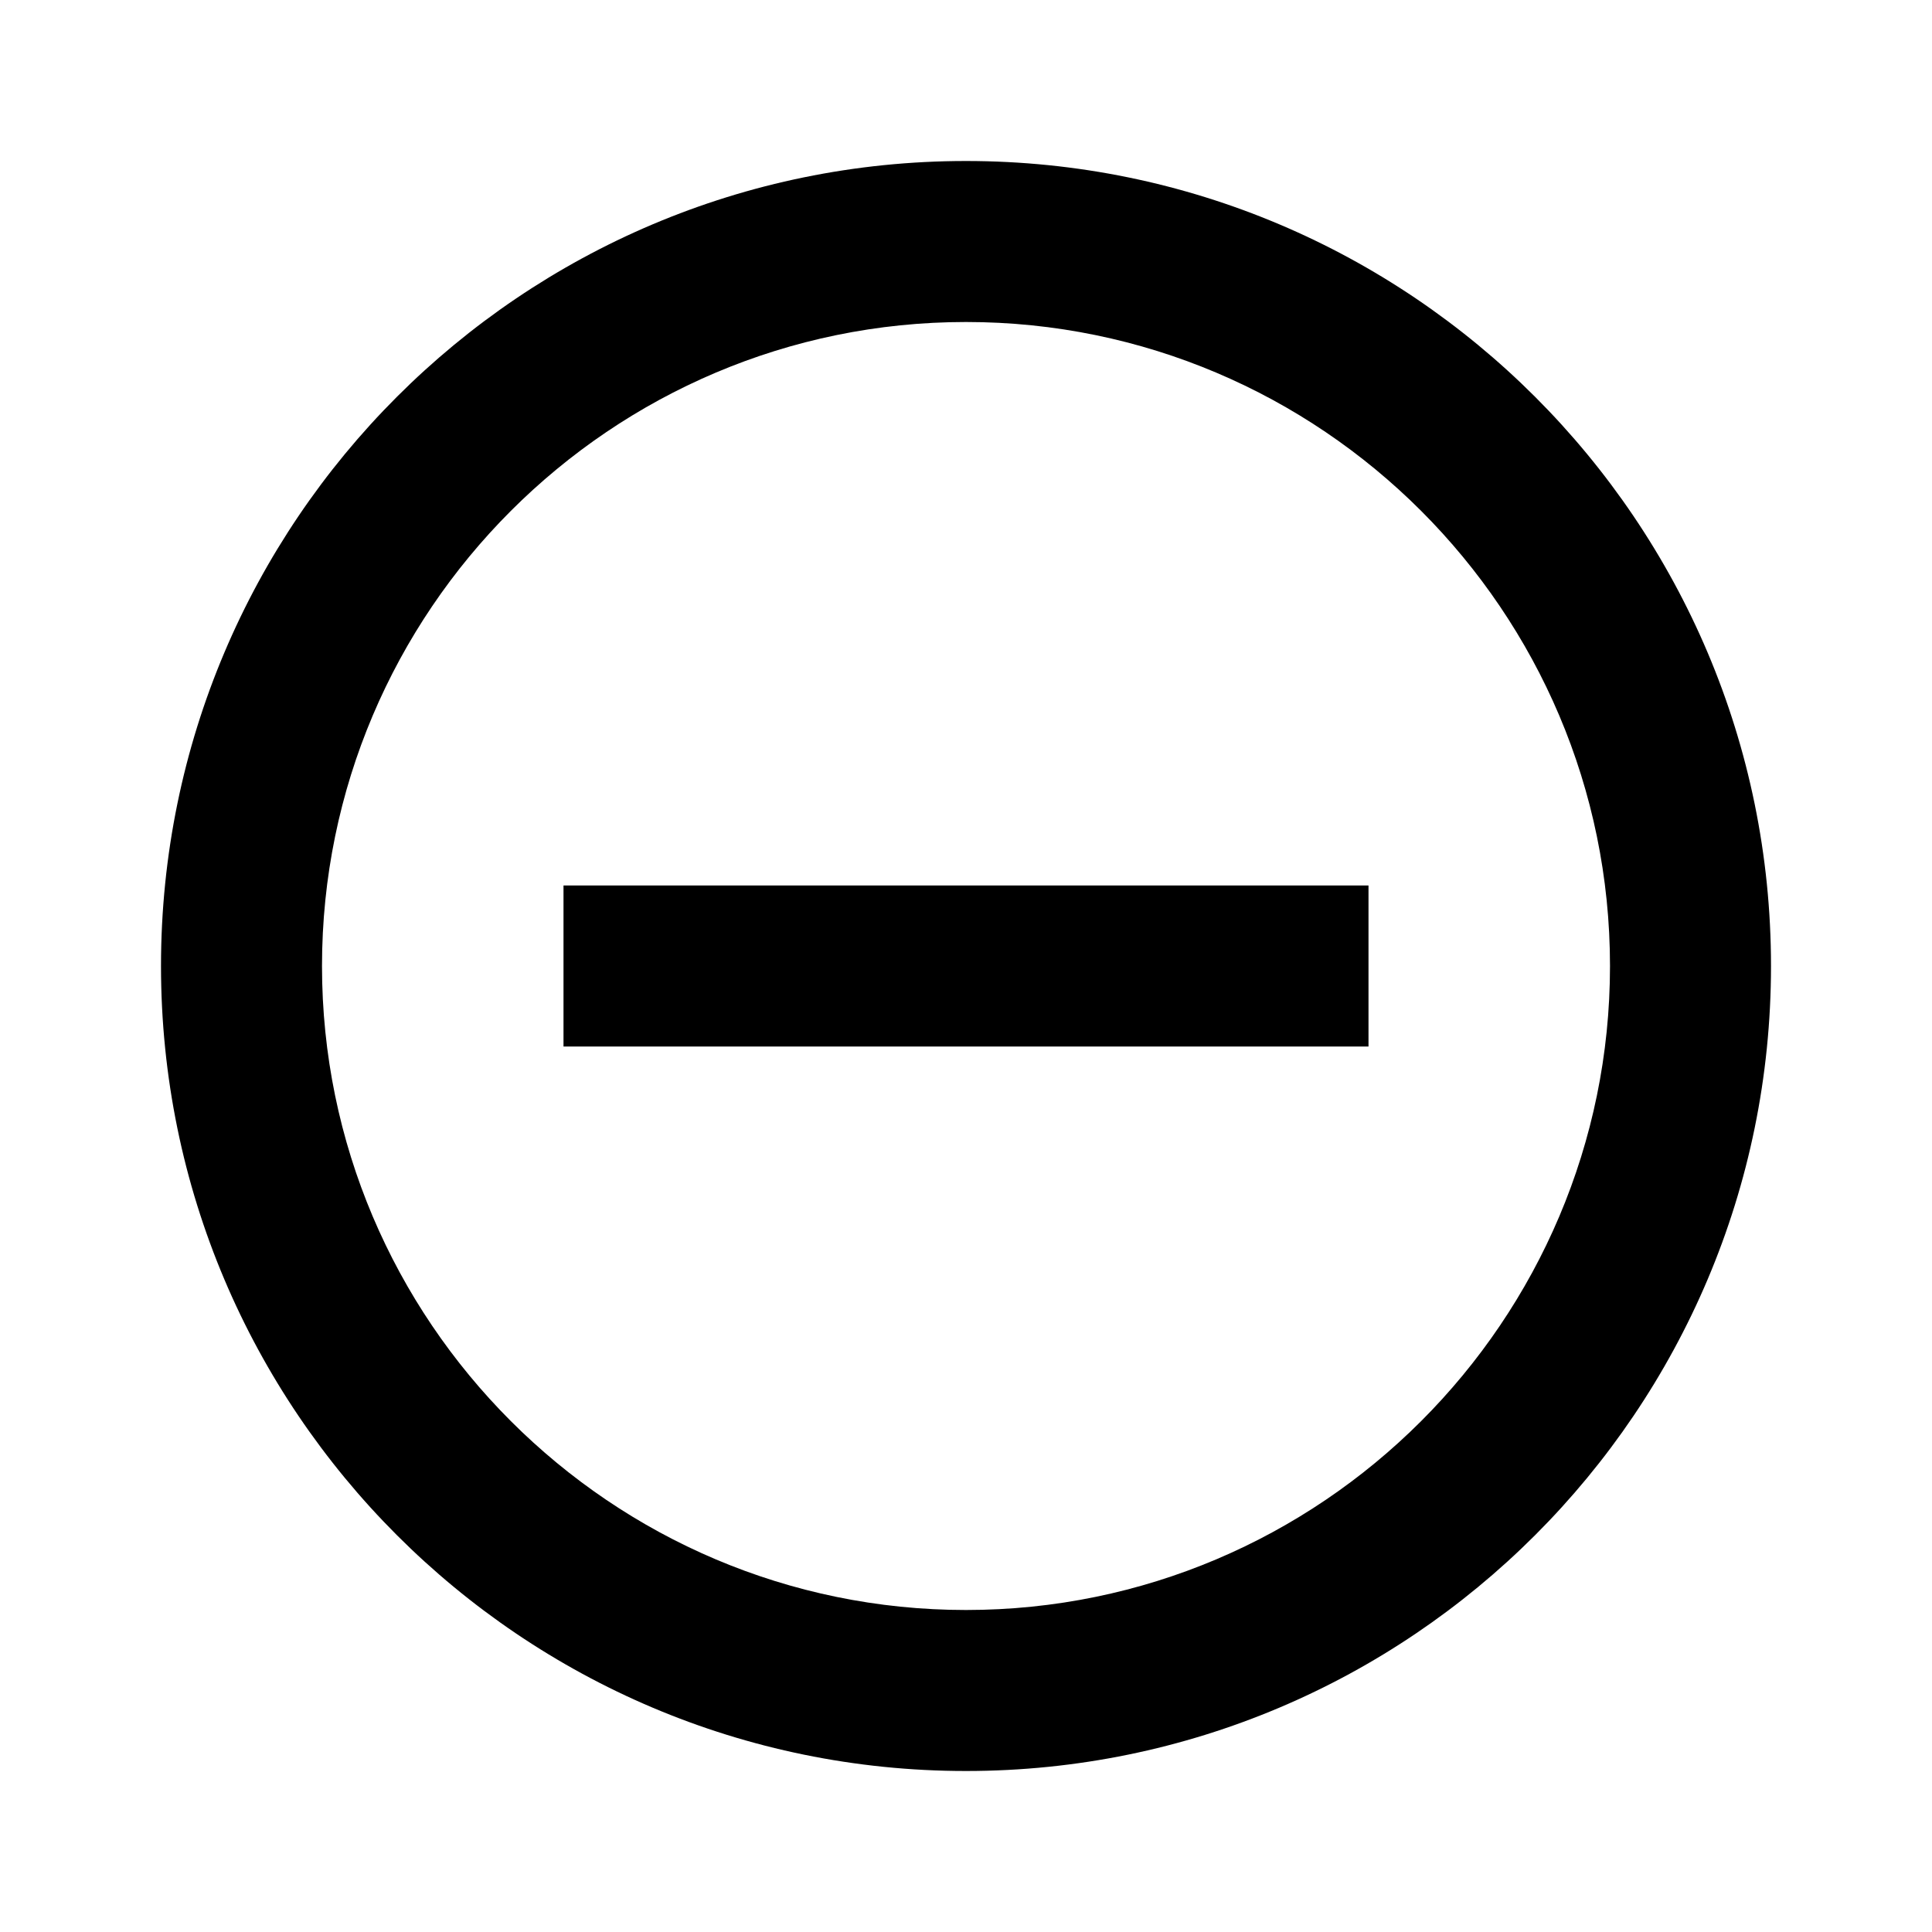
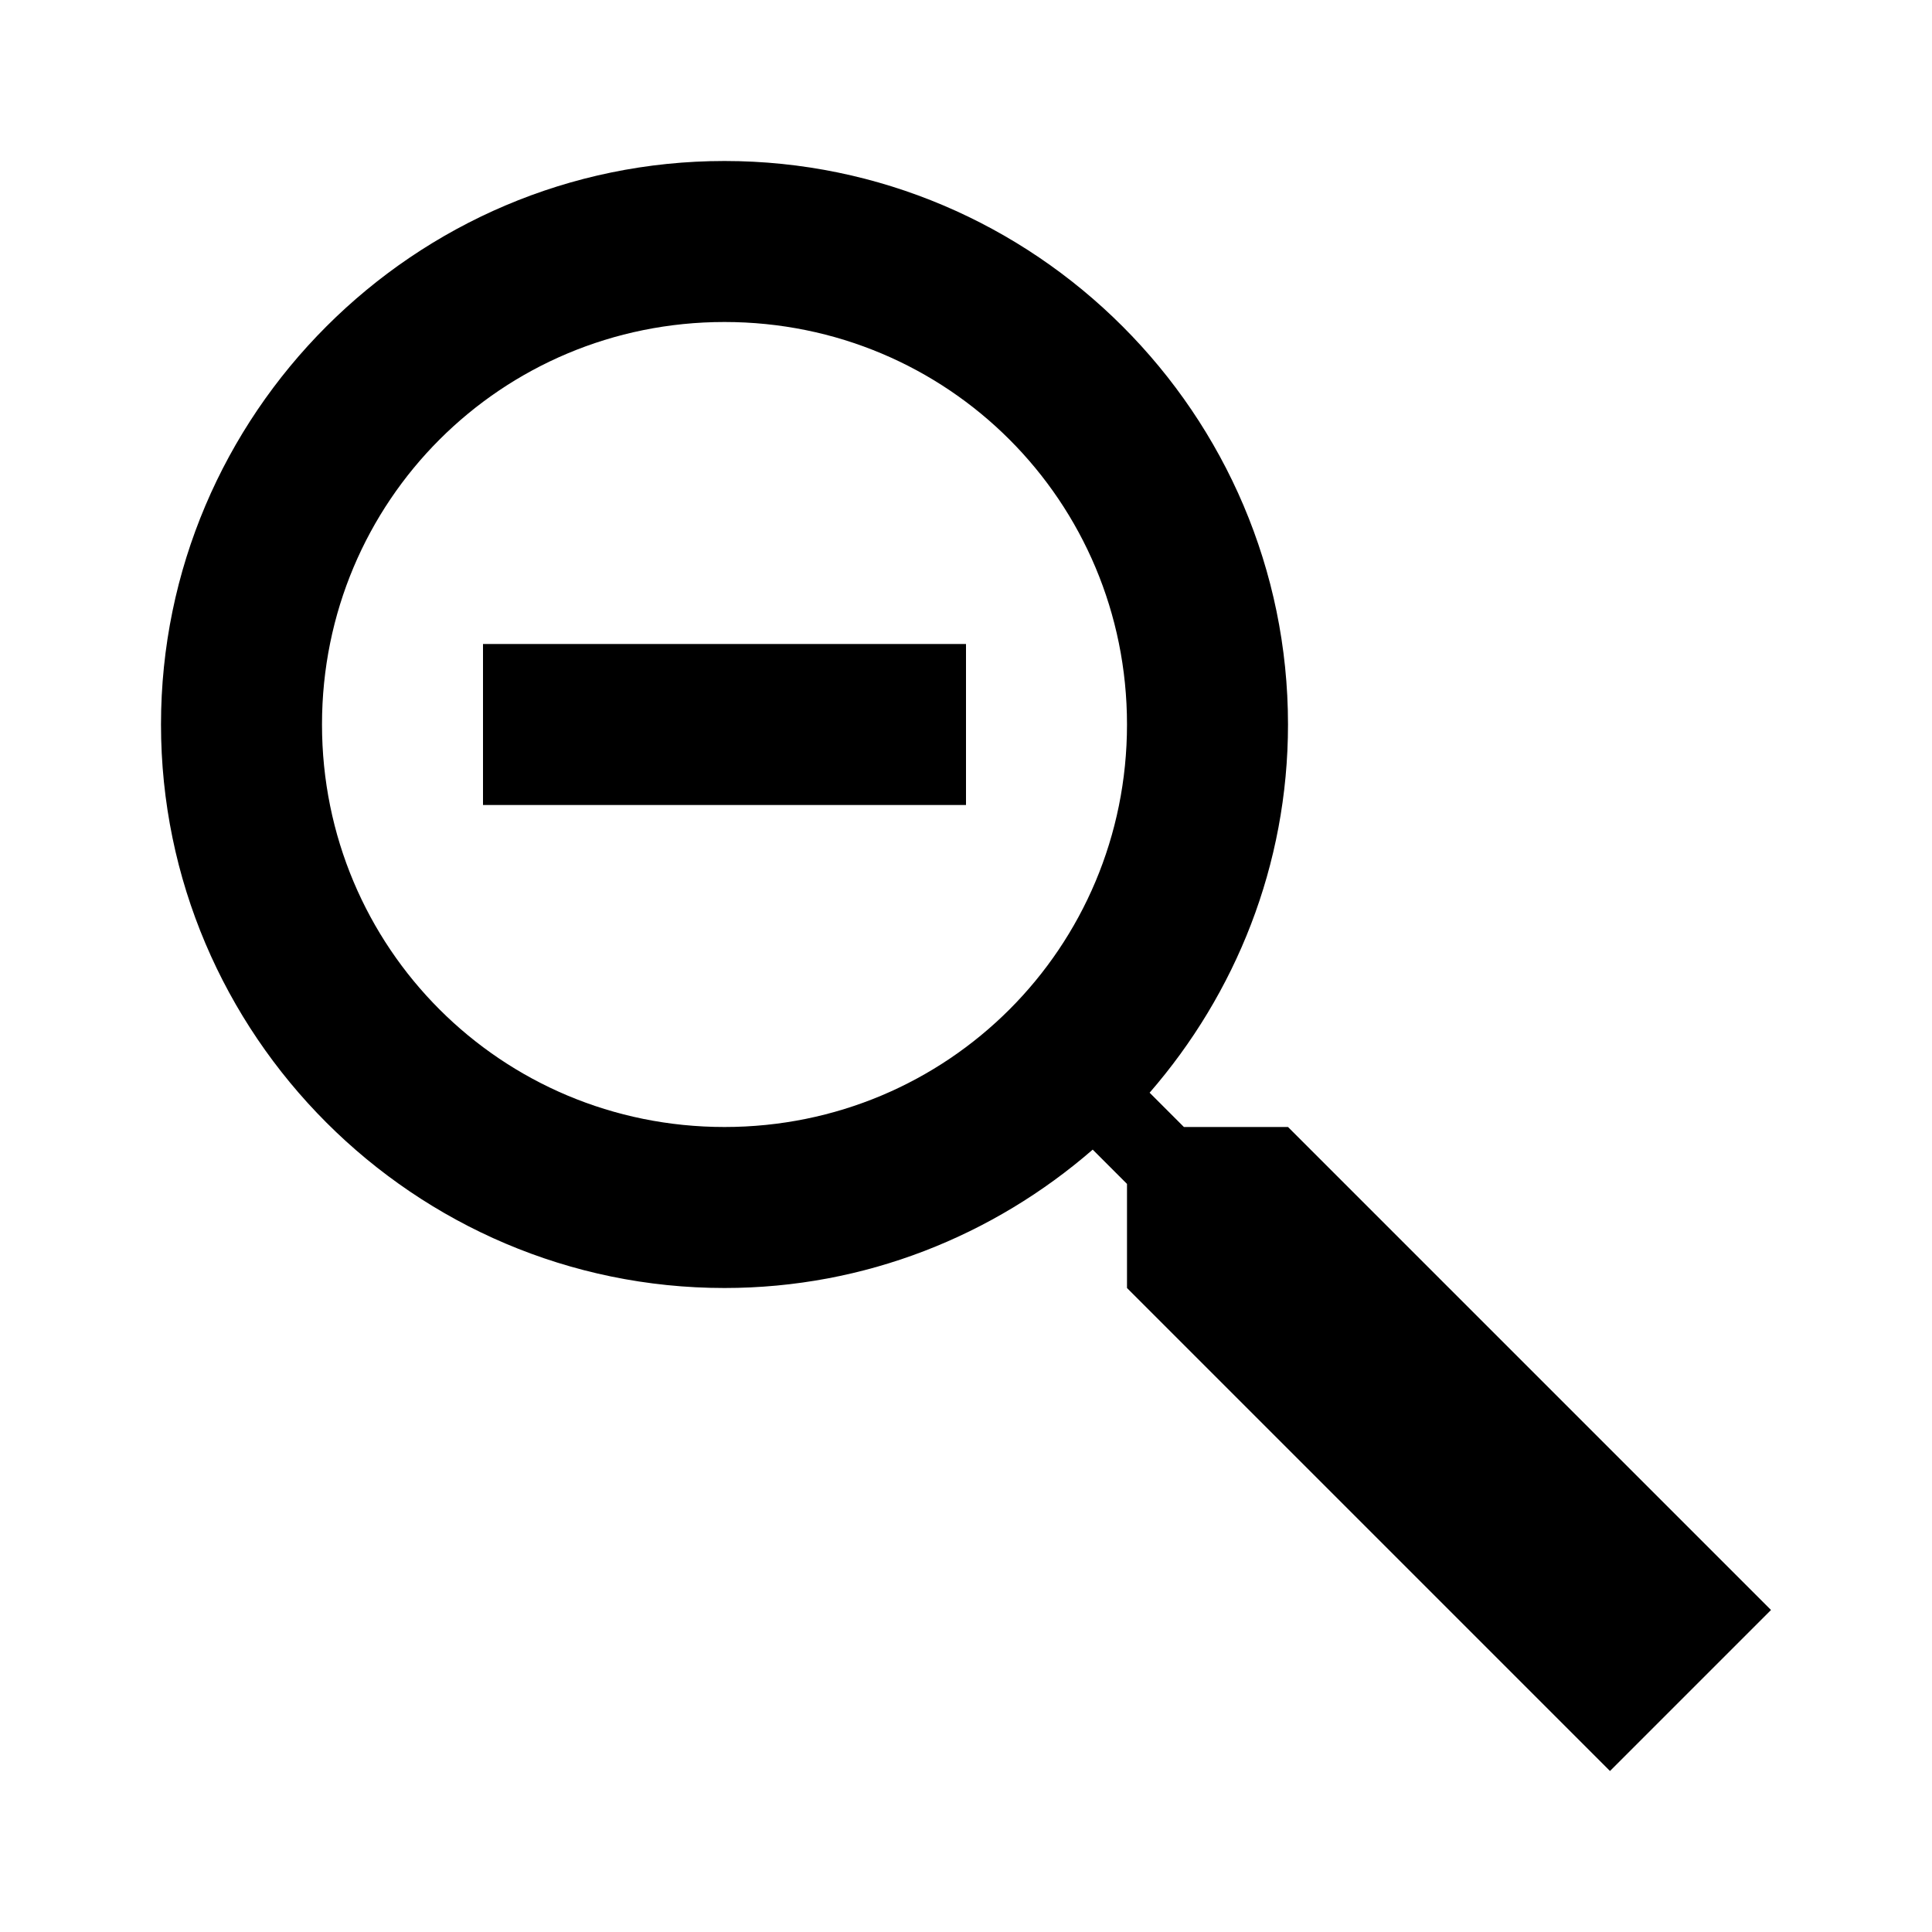
- <svg xmlns="http://www.w3.org/2000/svg" width="24" height="24" viewBox="0 0 24 24">
-   <path d="m0 0h24v24h-24z" fill="none" />
-   <path d="m7 11v2h10v-2zm5-9c-5.52 0-10 4.48-10 10s4.48 10 10 10 10-4.48 10-10-4.48-10-10-10zm0 18c-4.41 0-8-3.59-8-8s3.59-8 8-8 8 3.59 8 8-3.59 8-8 8z" />
+ <svg xmlns="http://www.w3.org/2000/svg" fill="#000000" viewBox="0 0 24 24" width="24px" height="24px">
+   <path d="M 9 2 C 5.146 2 2 5.146 2 9 C 2 12.854 5.146 16 9 16 C 10.748 16 12.345 15.348 13.574 14.281 L 14 14.707 L 14 16 L 20 22 L 22 20 L 16 14 L 14.707 14 L 14.281 13.574 C 15.348 12.345 16 10.748 16 9 C 16 5.146 12.854 2 9 2 z M 9 4 C 11.773 4 14 6.227 14 9 C 14 11.773 11.773 14 9 14 C 6.227 14 4 11.773 4 9 C 4 6.227 6.227 4 9 4 z M 6 8 L 6 10 L 12 10 L 12 8 L 6 8 z" />
</svg>
